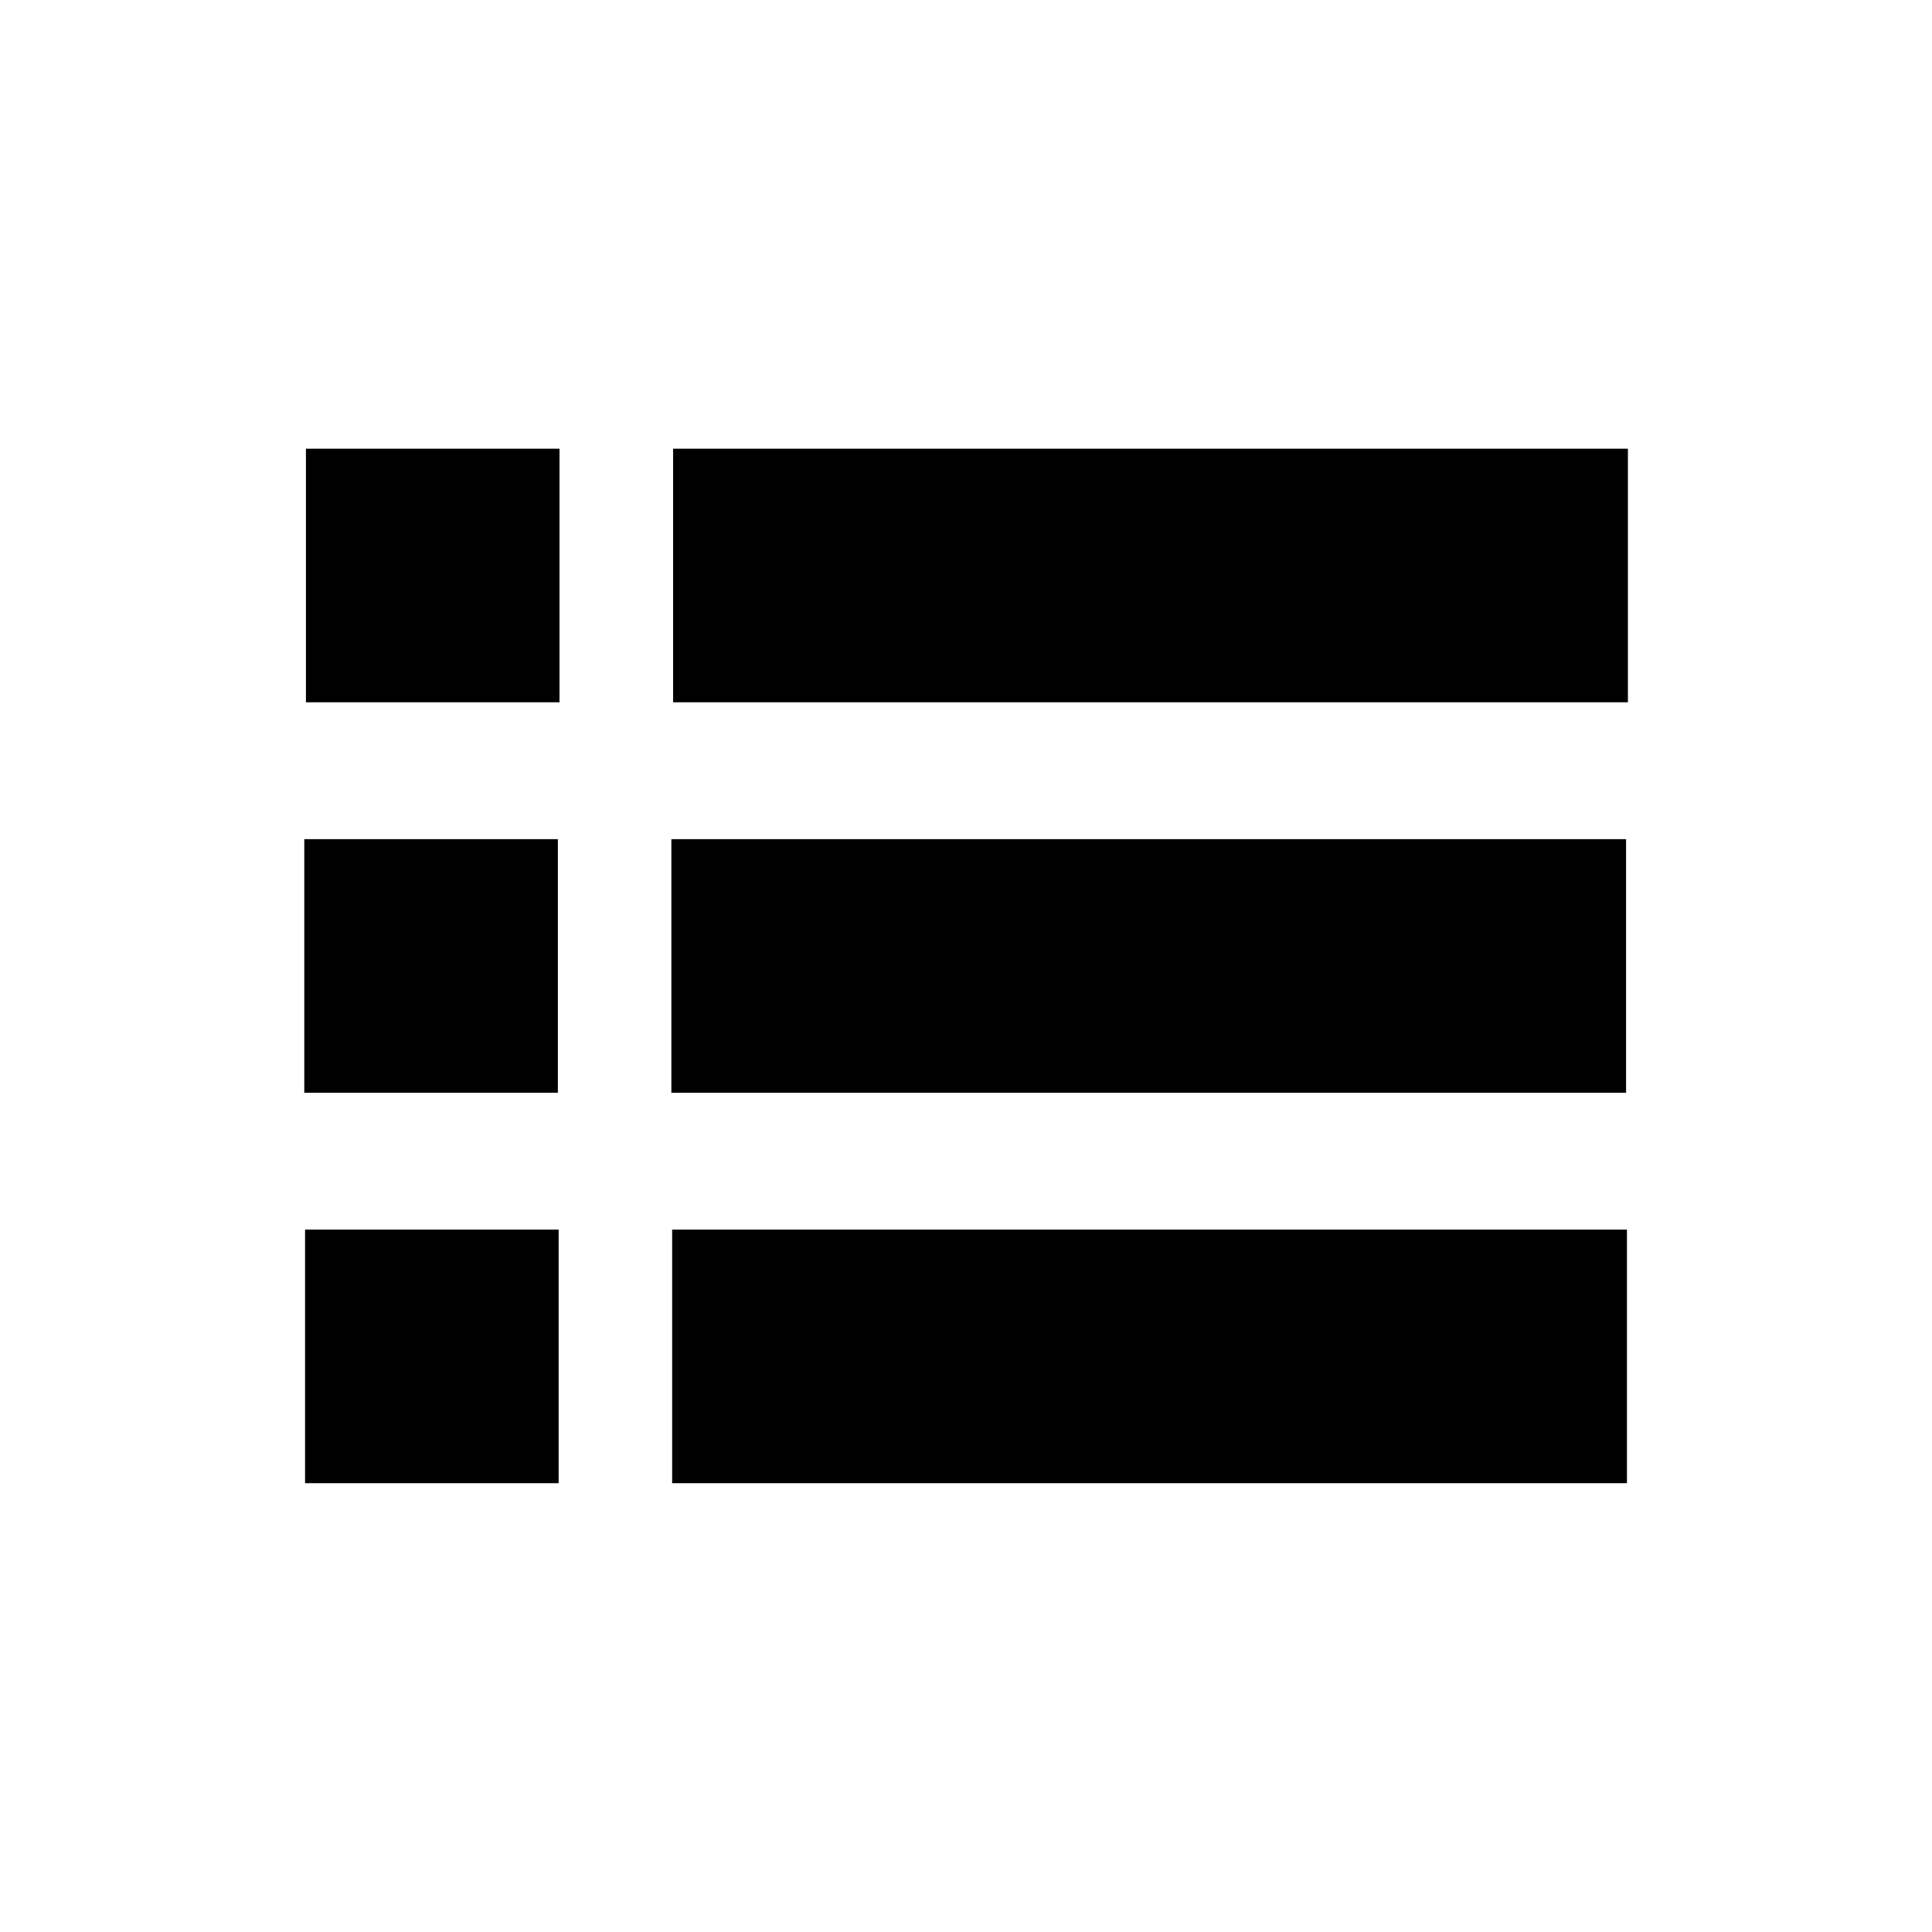
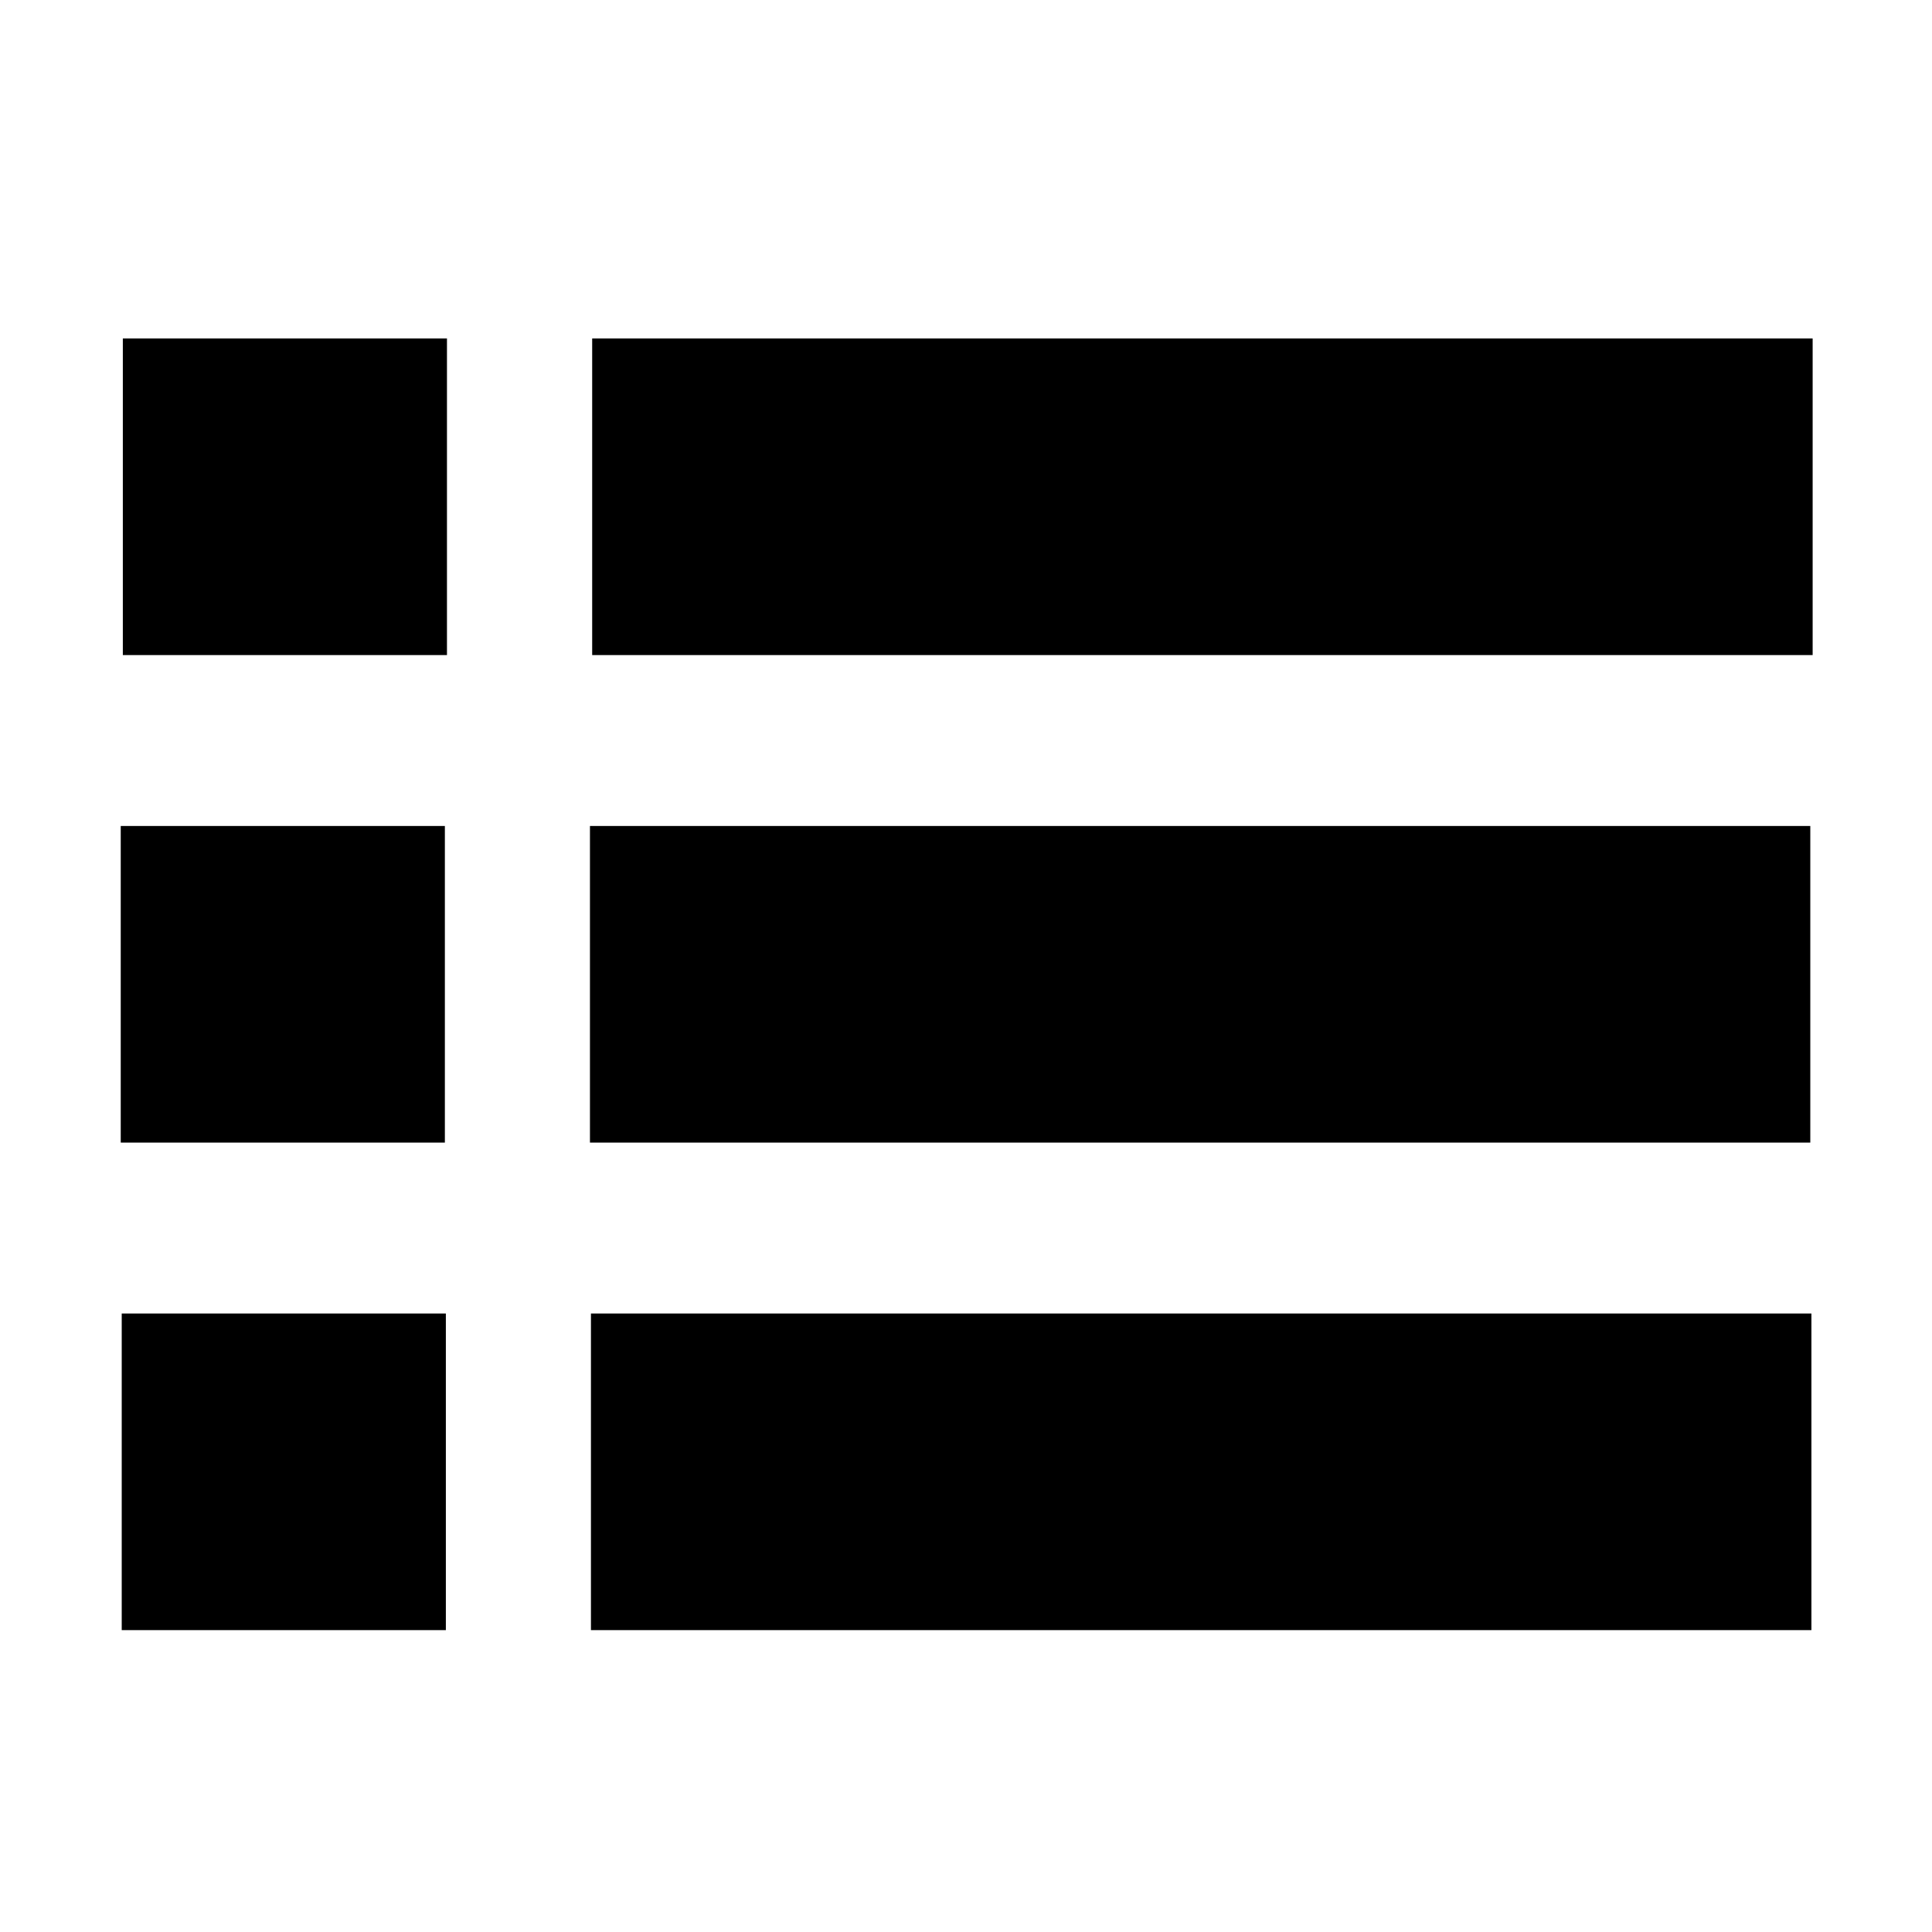
- <svg xmlns="http://www.w3.org/2000/svg" xmlns:xlink="http://www.w3.org/1999/xlink" version="1.1" id="Ebene_1" x="0px" y="0px" width="20px" height="20px" viewBox="0 0 20 20" enable-background="new 0 0 20 20" xml:space="preserve">
-   <defs id="defs129" />
-   <g id="g124">
-     <g id="g122">
-       <g id="g10">
-         <defs id="defs3">
-           <rect id="SVGID_1_" width="20" height="20" />
-         </defs>
-         <clipPath id="SVGID_2_">
-           <use xlink:href="#SVGID_1_" overflow="visible" id="use5" />
-         </clipPath>
-         <rect x="7.468" y="5.145" clip-path="url(#SVGID_2_)" fill="#8F8F8F" width="8.884" height="1.625" id="rect8" />
-       </g>
-       <g id="g20" style="fill:#000000;fill-opacity:1;stroke:#000000;stroke-opacity:1">
-         <defs id="defs13">
-           <rect id="SVGID_3_" width="20" height="20" />
-         </defs>
-         <clipPath id="SVGID_4_">
-           <use xlink:href="#SVGID_3_" overflow="visible" id="use15" />
-         </clipPath>
-         <rect x="7.468" y="5.145" clip-path="url(#SVGID_4_)" fill="none" stroke="#8F8F8F" stroke-miterlimit="10" width="8.884" height="1.625" id="rect18" style="fill:#000000;fill-opacity:1;stroke:#000000;stroke-opacity:1" />
-       </g>
-       <g id="g30">
-         <defs id="defs23">
-           <rect id="SVGID_5_" width="20" height="20" />
-         </defs>
-         <clipPath id="SVGID_6_">
-           <use xlink:href="#SVGID_5_" overflow="visible" id="use25" />
-         </clipPath>
-         <rect x="3.667" y="5.145" clip-path="url(#SVGID_6_)" fill="#8F8F8F" width="1.625" height="1.625" id="rect28" />
-       </g>
-       <g id="g40" style="fill:#000000;fill-opacity:1;stroke:#000000;stroke-opacity:1">
-         <defs id="defs33">
-           <rect id="SVGID_7_" width="20" height="20" />
-         </defs>
-         <clipPath id="SVGID_8_">
-           <use xlink:href="#SVGID_7_" overflow="visible" id="use35" />
-         </clipPath>
-         <rect x="3.667" y="5.145" clip-path="url(#SVGID_8_)" fill="none" stroke="#8F8F8F" stroke-miterlimit="10" width="1.625" height="1.625" id="rect38" style="fill:#000000;fill-opacity:1;stroke:#000000;stroke-opacity:1" />
-       </g>
-       <g id="g50">
-         <defs id="defs43">
-           <rect id="SVGID_9_" width="20" height="20" />
-         </defs>
-         <clipPath id="SVGID_10_">
-           <use xlink:href="#SVGID_9_" overflow="visible" id="use45" />
-         </clipPath>
-         <rect x="7.45" y="9.187" clip-path="url(#SVGID_10_)" fill="#8F8F8F" width="8.883" height="1.625" id="rect48" />
-       </g>
-       <g id="g60">
-         <defs id="defs53">
-           <rect id="SVGID_11_" width="20" height="20" />
-         </defs>
-         <clipPath id="SVGID_12_">
-           <use xlink:href="#SVGID_11_" overflow="visible" id="use55" />
-         </clipPath>
-         <rect x="7.45" y="9.187" clip-path="url(#SVGID_12_)" fill="none" stroke="#8F8F8F" stroke-miterlimit="10" width="8.883" height="1.625" id="rect58" style="fill:#000000;fill-opacity:1;stroke:#000000;stroke-opacity:1" />
-       </g>
-       <g id="g70">
-         <defs id="defs63">
-           <rect id="SVGID_13_" width="20" height="20" />
-         </defs>
-         <clipPath id="SVGID_14_">
-           <use xlink:href="#SVGID_13_" overflow="visible" id="use65" />
-         </clipPath>
-         <rect x="3.65" y="9.187" clip-path="url(#SVGID_14_)" fill="#8F8F8F" width="1.625" height="1.625" id="rect68" />
-       </g>
-       <g id="g80" style="fill:#000000;fill-opacity:1;stroke:#000000;stroke-opacity:1">
-         <defs id="defs73">
-           <rect id="SVGID_15_" width="20" height="20" />
-         </defs>
-         <clipPath id="SVGID_16_">
-           <use xlink:href="#SVGID_15_" overflow="visible" id="use75" />
-         </clipPath>
-         <rect x="3.65" y="9.187" clip-path="url(#SVGID_16_)" fill="none" stroke="#8F8F8F" stroke-miterlimit="10" width="1.625" height="1.625" id="rect78" style="fill:#000000;fill-opacity:1;stroke:#000000;stroke-opacity:1" />
-       </g>
-       <g id="g90">
-         <defs id="defs83">
-           <rect id="SVGID_17_" width="20" height="20" />
-         </defs>
-         <clipPath id="SVGID_18_">
-           <use xlink:href="#SVGID_17_" overflow="visible" id="use85" />
-         </clipPath>
-         <rect x="7.458" y="13.229" clip-path="url(#SVGID_18_)" fill="#8F8F8F" width="8.884" height="1.625" id="rect88" />
-       </g>
-       <g id="g100" style="fill:#000000;fill-opacity:1;stroke:#000000;stroke-opacity:1">
-         <defs id="defs93">
-           <rect id="SVGID_19_" width="20" height="20" />
-         </defs>
-         <clipPath id="SVGID_20_">
-           <use xlink:href="#SVGID_19_" overflow="visible" id="use95" />
-         </clipPath>
-         <rect x="7.458" y="13.229" clip-path="url(#SVGID_20_)" fill="none" stroke="#8F8F8F" stroke-miterlimit="10" width="8.884" height="1.625" id="rect98" style="fill:#000000;fill-opacity:1;stroke:#000000;stroke-opacity:1" />
-       </g>
-       <g id="g110">
-         <defs id="defs103">
-           <rect id="SVGID_21_" width="20" height="20" />
-         </defs>
-         <clipPath id="SVGID_22_">
-           <use xlink:href="#SVGID_21_" overflow="visible" id="use105" />
-         </clipPath>
-         <rect x="3.658" y="13.229" clip-path="url(#SVGID_22_)" fill="#8F8F8F" width="1.625" height="1.625" id="rect108" />
-       </g>
-       <g id="g120" style="fill:#000000;fill-opacity:1;stroke:#000000;stroke-opacity:1">
-         <defs id="defs113">
-           <rect id="SVGID_23_" width="20" height="20" />
-         </defs>
-         <clipPath id="SVGID_24_">
-           <use xlink:href="#SVGID_23_" overflow="visible" id="use115" />
-         </clipPath>
-         <rect x="3.658" y="13.229" clip-path="url(#SVGID_24_)" fill="none" stroke="#8F8F8F" stroke-miterlimit="10" width="1.625" height="1.625" id="rect118" style="fill:#000000;fill-opacity:1;stroke:#000000;stroke-opacity:1" />
-       </g>
-     </g>
+ <svg xmlns="http://www.w3.org/2000/svg" xmlns:xlink="http://www.w3.org/1999/xlink" width="16" height="16" enable-background="new 0 0 20 20" version="1.1" viewBox="0 0 16 16" xml:space="preserve">
+   <defs>
+     <rect id="ai" width="20" height="20" />
+   </defs>
+   <clipPath id="ao">
+     <use width="100%" height="100%" overflow="visible" xlink:href="#ai" />
+   </clipPath>
+   <rect transform="matrix(1.0226 0 0 .99888 -2.2213 -1.8368)" x="7.468" y="5.145" width="8.884" height="1.625" clip-path="url(#ao)" fill="#8f8f8f" />
+   <g transform="matrix(1.0226 0 0 .99888 -2.2213 -1.8368)" stroke="#000">
+     <defs>
+       <rect id="ap" width="20" height="20" />
+     </defs>
+     <clipPath id="aq">
+       <use width="100%" height="100%" overflow="visible" xlink:href="#ap" />
+     </clipPath>
+     <rect x="7.468" y="5.145" width="8.884" height="1.625" clip-path="url(#aq)" stroke="#000" stroke-miterlimit="10" />
+   </g>
+   <defs>
+     <rect id="ar" width="20" height="20" />
+   </defs>
+   <clipPath id="as">
+     <use width="100%" height="100%" overflow="visible" xlink:href="#ar" />
+   </clipPath>
+   <rect transform="matrix(1.0226 0 0 .99888 -2.2213 -1.8368)" x="3.667" y="5.145" width="1.625" height="1.625" clip-path="url(#as)" fill="#8f8f8f" />
+   <g transform="matrix(1.0226 0 0 .99888 -2.2213 -1.8368)" stroke="#000">
+     <defs>
+       <rect id="at" width="20" height="20" />
+     </defs>
+     <clipPath id="au">
+       <use width="100%" height="100%" overflow="visible" xlink:href="#at" />
+     </clipPath>
+     <rect x="3.667" y="5.145" width="1.625" height="1.625" clip-path="url(#au)" stroke="#000" stroke-miterlimit="10" />
+   </g>
+   <defs>
+     <rect id="av" width="20" height="20" />
+   </defs>
+   <clipPath id="y">
+     <use width="100%" height="100%" overflow="visible" xlink:href="#av" />
+   </clipPath>
+   <rect transform="matrix(1.0226 0 0 .99888 -2.2213 -1.8368)" x="7.45" y="9.187" width="8.883" height="1.625" clip-path="url(#y)" fill="#8f8f8f" />
+   <defs>
+     <rect id="z" width="20" height="20" />
+   </defs>
+   <clipPath id="aa">
+     <use width="100%" height="100%" overflow="visible" xlink:href="#z" />
+   </clipPath>
+   <rect transform="matrix(1.0226 0 0 .99888 -2.2213 -1.8368)" x="7.45" y="9.187" width="8.883" height="1.625" clip-path="url(#aa)" stroke="#000" stroke-miterlimit="10" />
+   <defs>
+     <rect id="ab" width="20" height="20" />
+   </defs>
+   <clipPath id="ac">
+     <use width="100%" height="100%" overflow="visible" xlink:href="#ab" />
+   </clipPath>
+   <rect transform="matrix(1.0226 0 0 .99888 -2.2213 -1.8368)" x="3.65" y="9.187" width="1.625" height="1.625" clip-path="url(#ac)" fill="#8f8f8f" />
+   <g transform="matrix(1.0226 0 0 .99888 -2.2213 -1.8368)" stroke="#000">
+     <defs>
+       <rect id="ad" width="20" height="20" />
+     </defs>
+     <clipPath id="ae">
+       <use width="100%" height="100%" overflow="visible" xlink:href="#ad" />
+     </clipPath>
+     <rect x="3.65" y="9.187" width="1.625" height="1.625" clip-path="url(#ae)" stroke="#000" stroke-miterlimit="10" />
+   </g>
+   <defs>
+     <rect id="af" width="20" height="20" />
+   </defs>
+   <clipPath id="ag">
+     <use width="100%" height="100%" overflow="visible" xlink:href="#af" />
+   </clipPath>
+   <rect transform="matrix(1.0226 0 0 .99888 -2.2213 -1.8368)" x="7.458" y="13.229" width="8.884" height="1.625" clip-path="url(#ag)" fill="#8f8f8f" />
+   <g transform="matrix(1.0226 0 0 .99888 -2.2213 -1.8368)" stroke="#000">
+     <defs>
+       <rect id="ah" width="20" height="20" />
+     </defs>
+     <clipPath id="aj">
+       <use width="100%" height="100%" overflow="visible" xlink:href="#ah" />
+     </clipPath>
+     <rect x="7.458" y="13.229" width="8.884" height="1.625" clip-path="url(#aj)" stroke="#000" stroke-miterlimit="10" />
+   </g>
+   <defs>
+     <rect id="ak" width="20" height="20" />
+   </defs>
+   <clipPath id="al">
+     <use width="100%" height="100%" overflow="visible" xlink:href="#ak" />
+   </clipPath>
+   <rect transform="matrix(1.0226 0 0 .99888 -2.2213 -1.8368)" x="3.658" y="13.229" width="1.625" height="1.625" clip-path="url(#al)" fill="#8f8f8f" />
+   <g transform="matrix(1.0226 0 0 .99888 -2.2213 -1.8368)" stroke="#000">
+     <defs>
+       <rect id="am" width="20" height="20" />
+     </defs>
+     <clipPath id="an">
+       <use width="100%" height="100%" overflow="visible" xlink:href="#am" />
+     </clipPath>
+     <rect x="3.658" y="13.229" width="1.625" height="1.625" clip-path="url(#an)" stroke="#000" stroke-miterlimit="10" />
  </g>
</svg>
